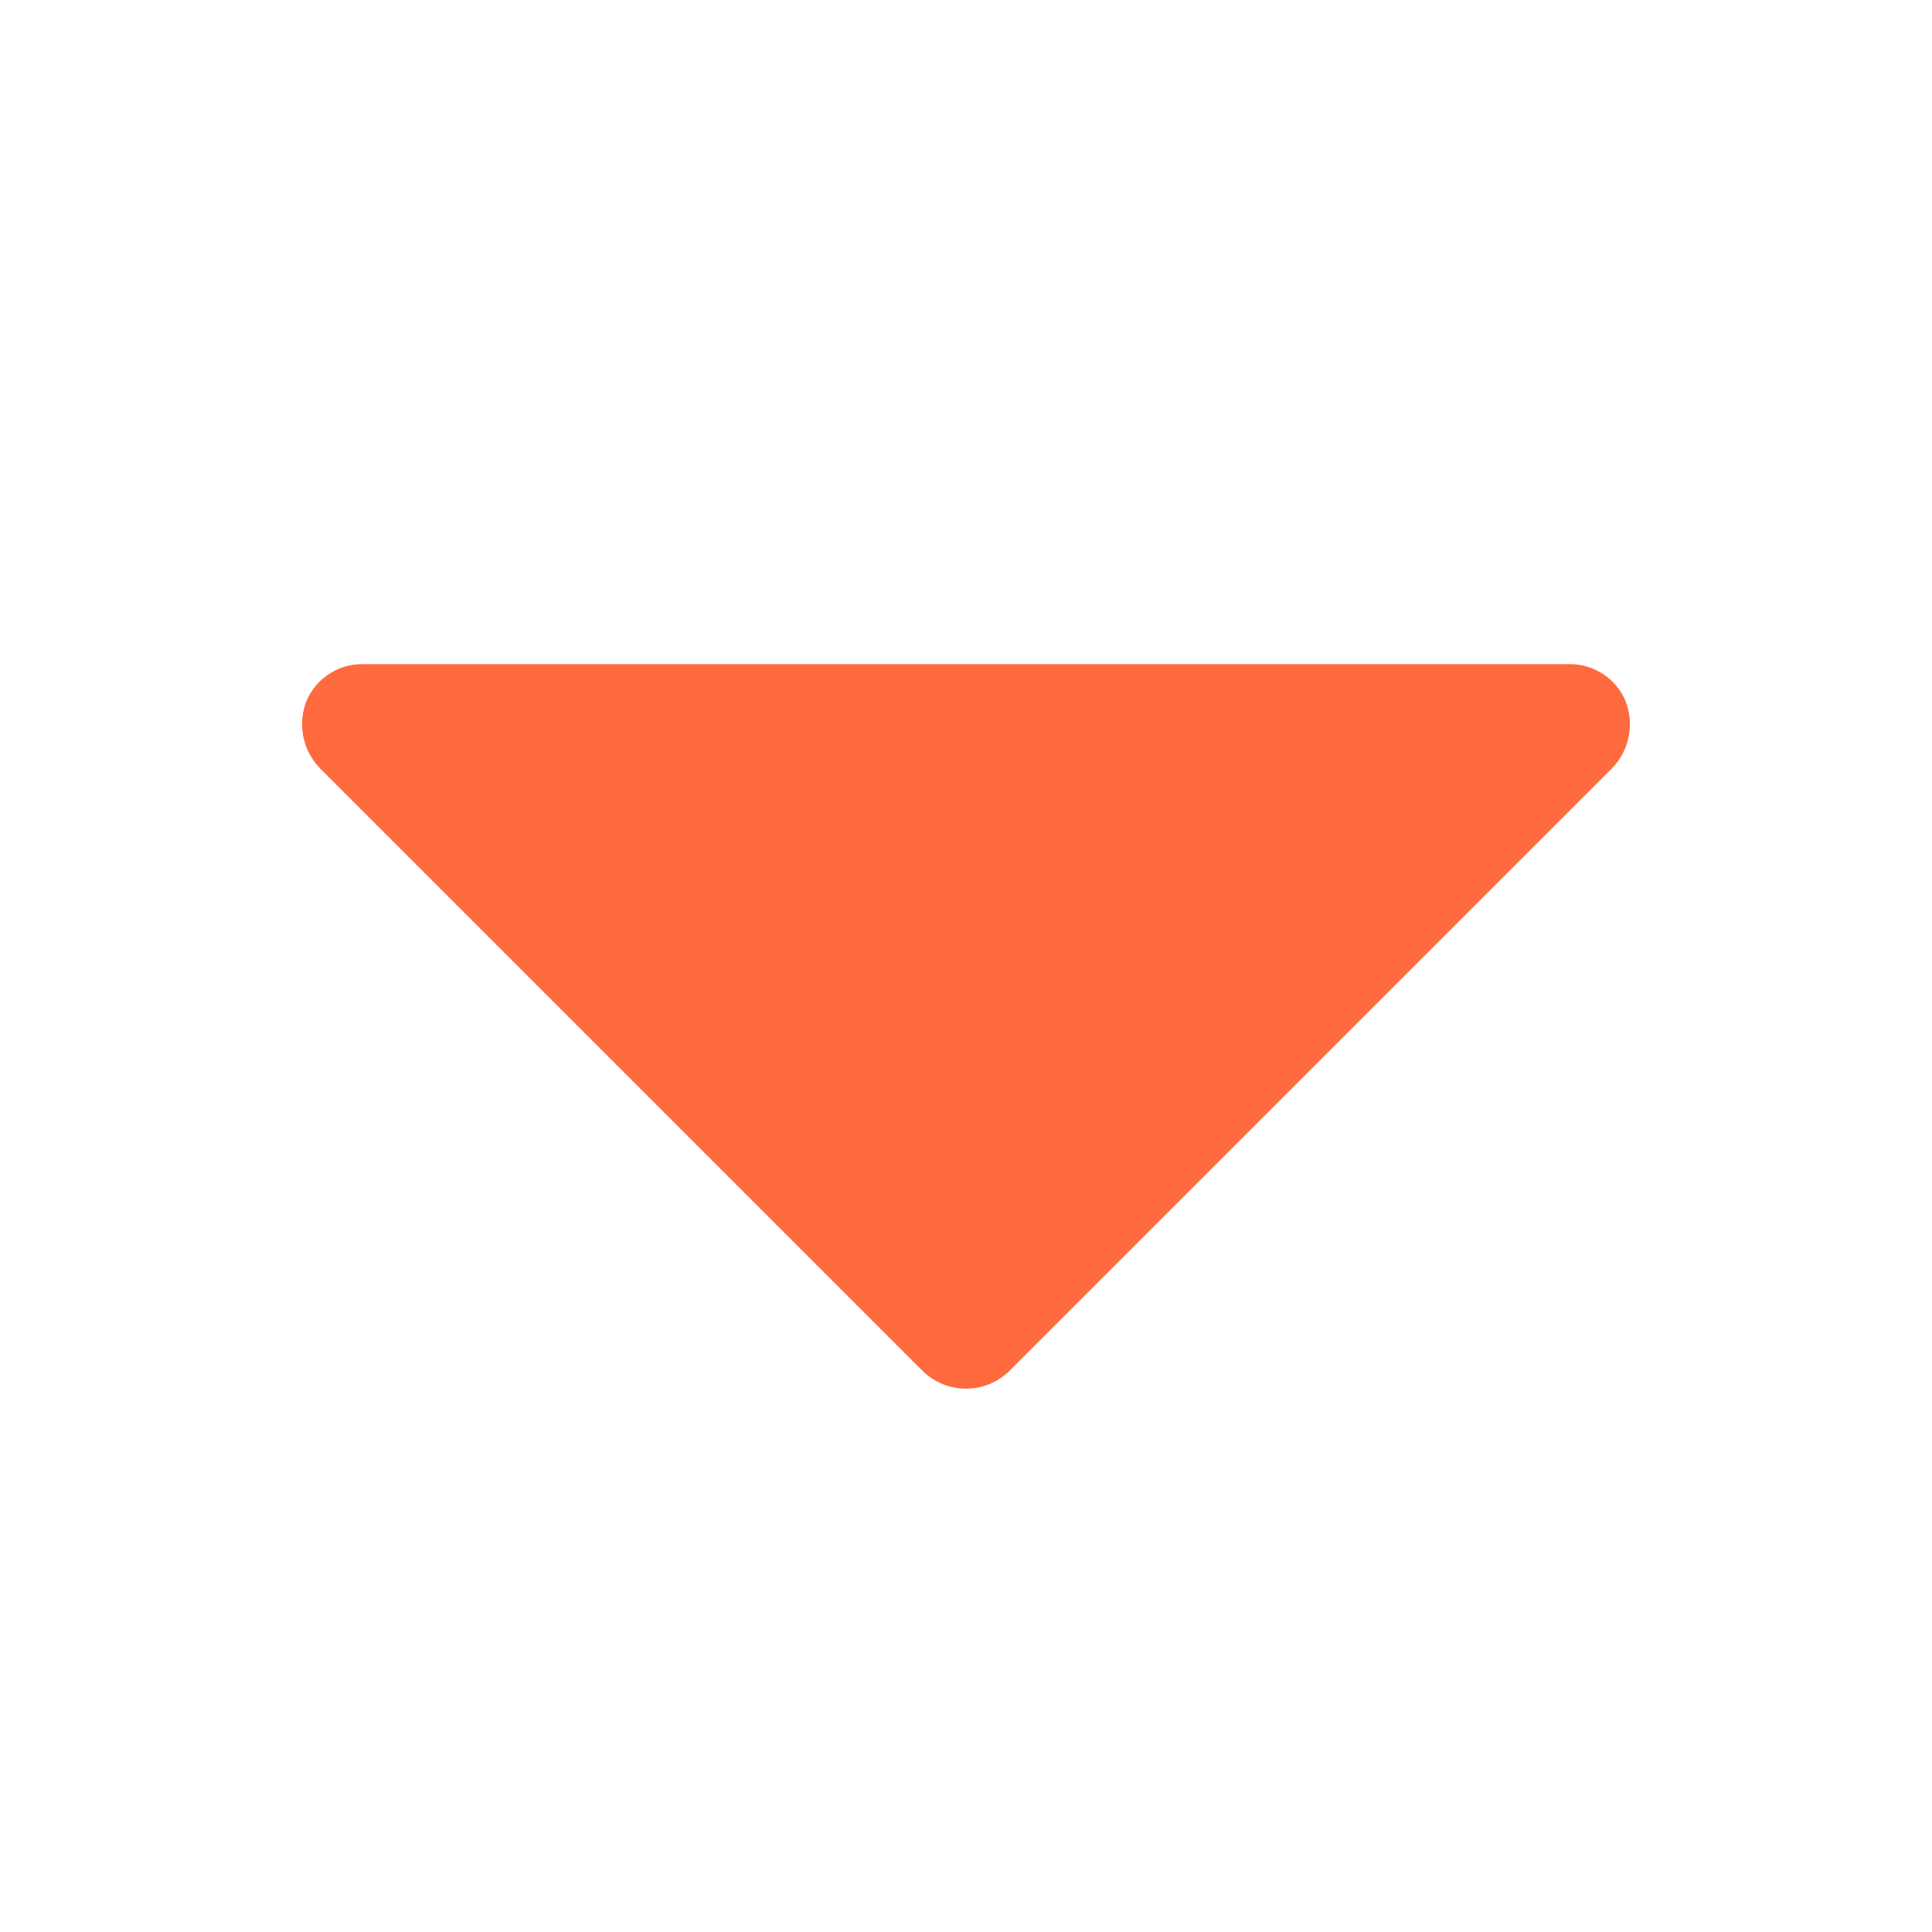
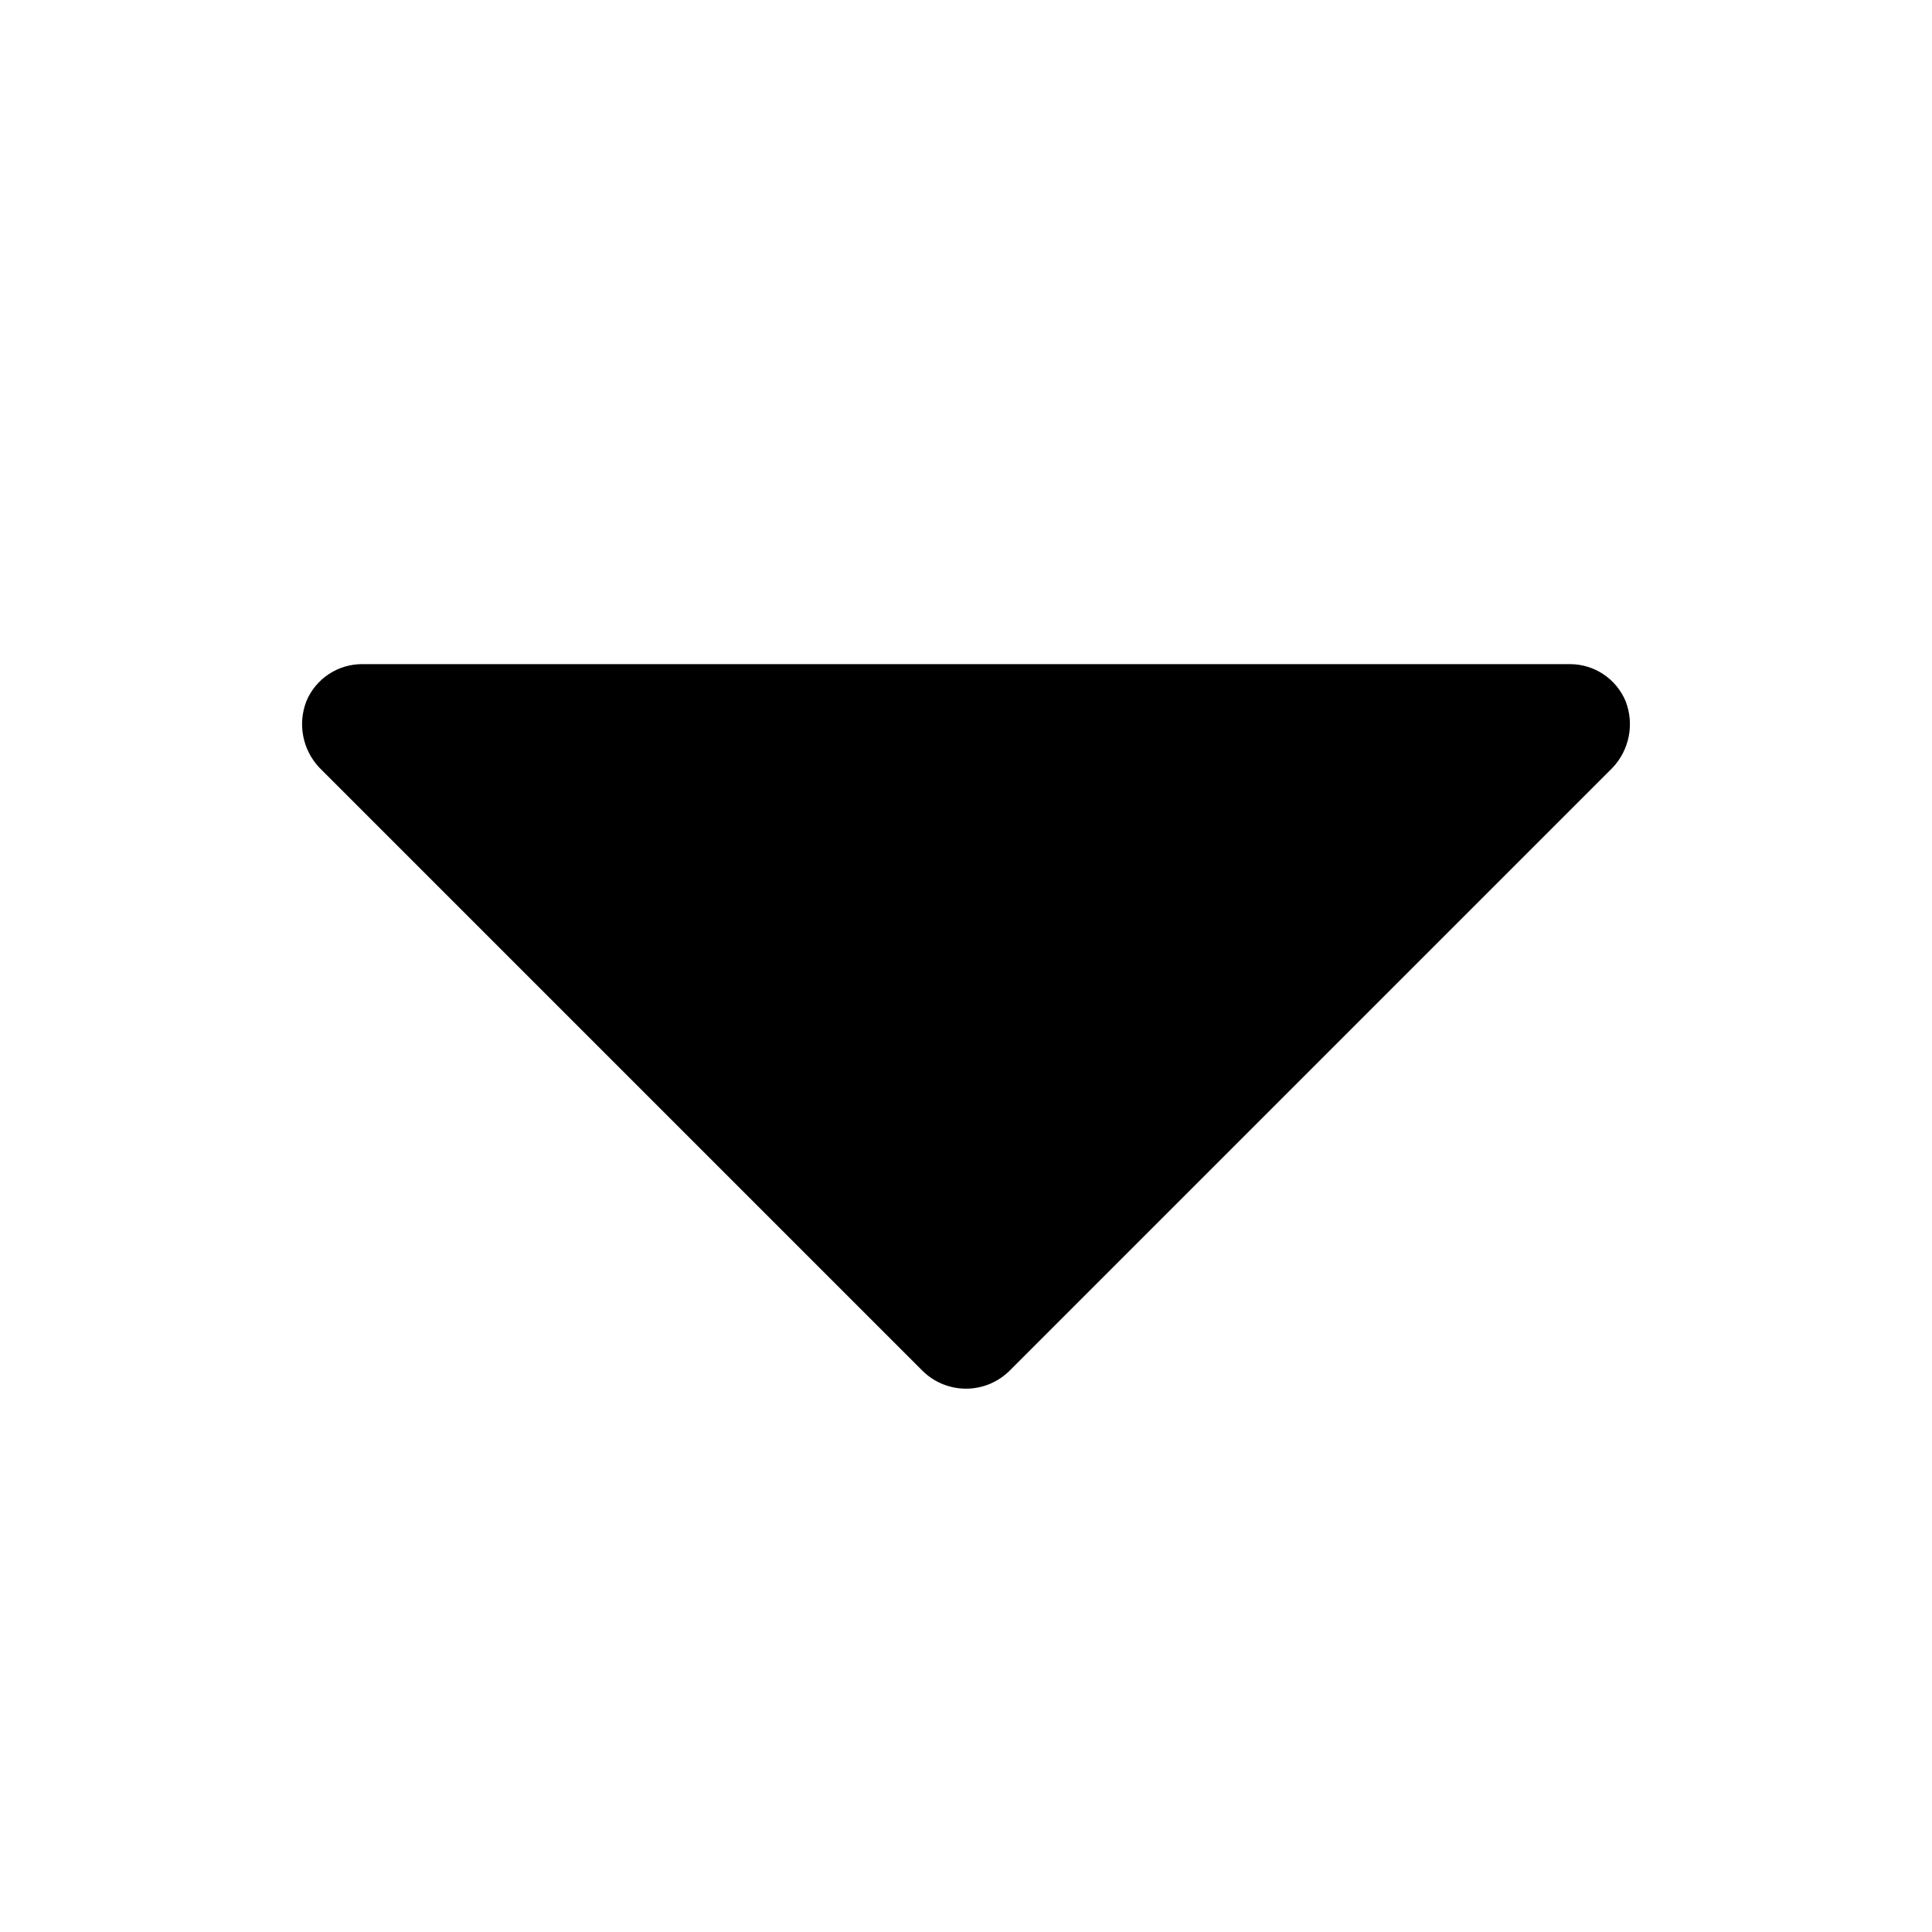
<svg xmlns="http://www.w3.org/2000/svg" width="512" height="512" viewBox="0 0 32 32" style="enable-background:new 0 0 512 512" xml:space="preserve">
-   <path fill="#ff6a3e" d="M26.925 11.613A1 1 0 0 0 26 11H6a1 1 0 0 0-.925.613 1.05 1.05 0 0 0 .213 1.1l10 10a1.025 1.025 0 0 0 1.424 0l10-10a1.05 1.05 0 0 0 .213-1.1z" data-original="#000000" />
+   <path fill="#000000ff" d="M26.925 11.613A1 1 0 0 0 26 11H6a1 1 0 0 0-.925.613 1.05 1.05 0 0 0 .213 1.1l10 10a1.025 1.025 0 0 0 1.424 0l10-10a1.05 1.05 0 0 0 .213-1.1z" data-original="#000000" />
</svg>
